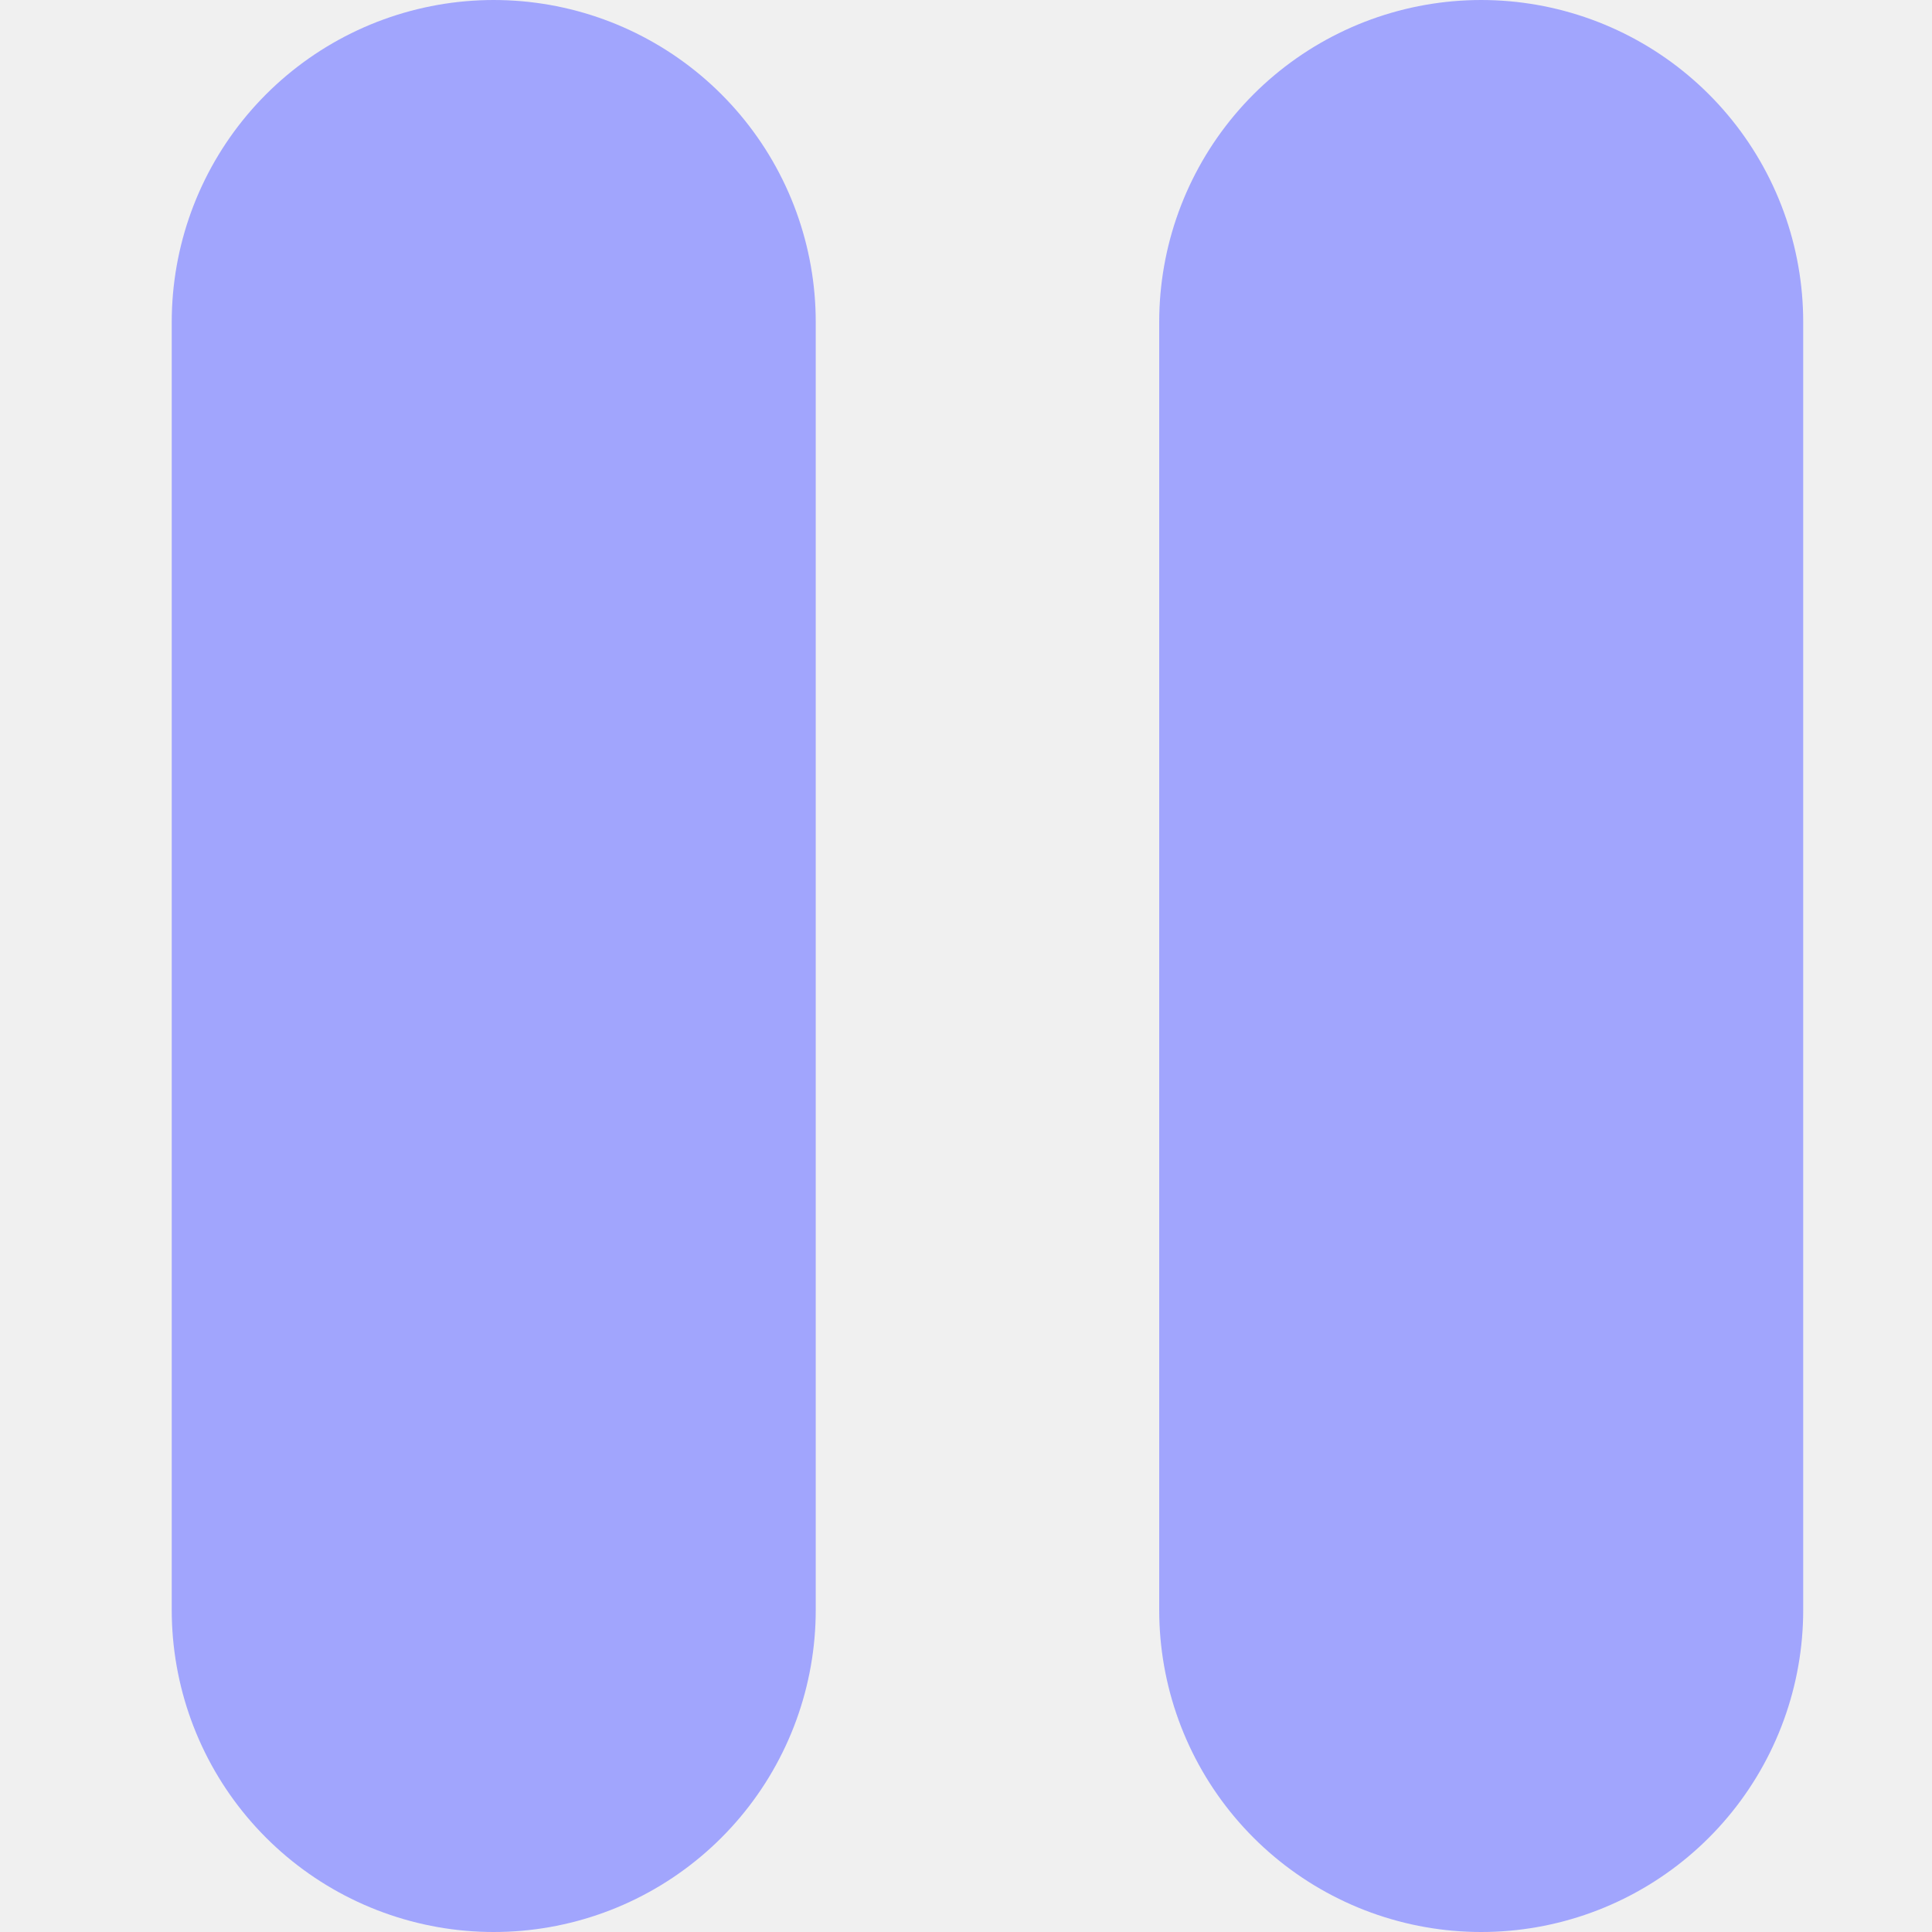
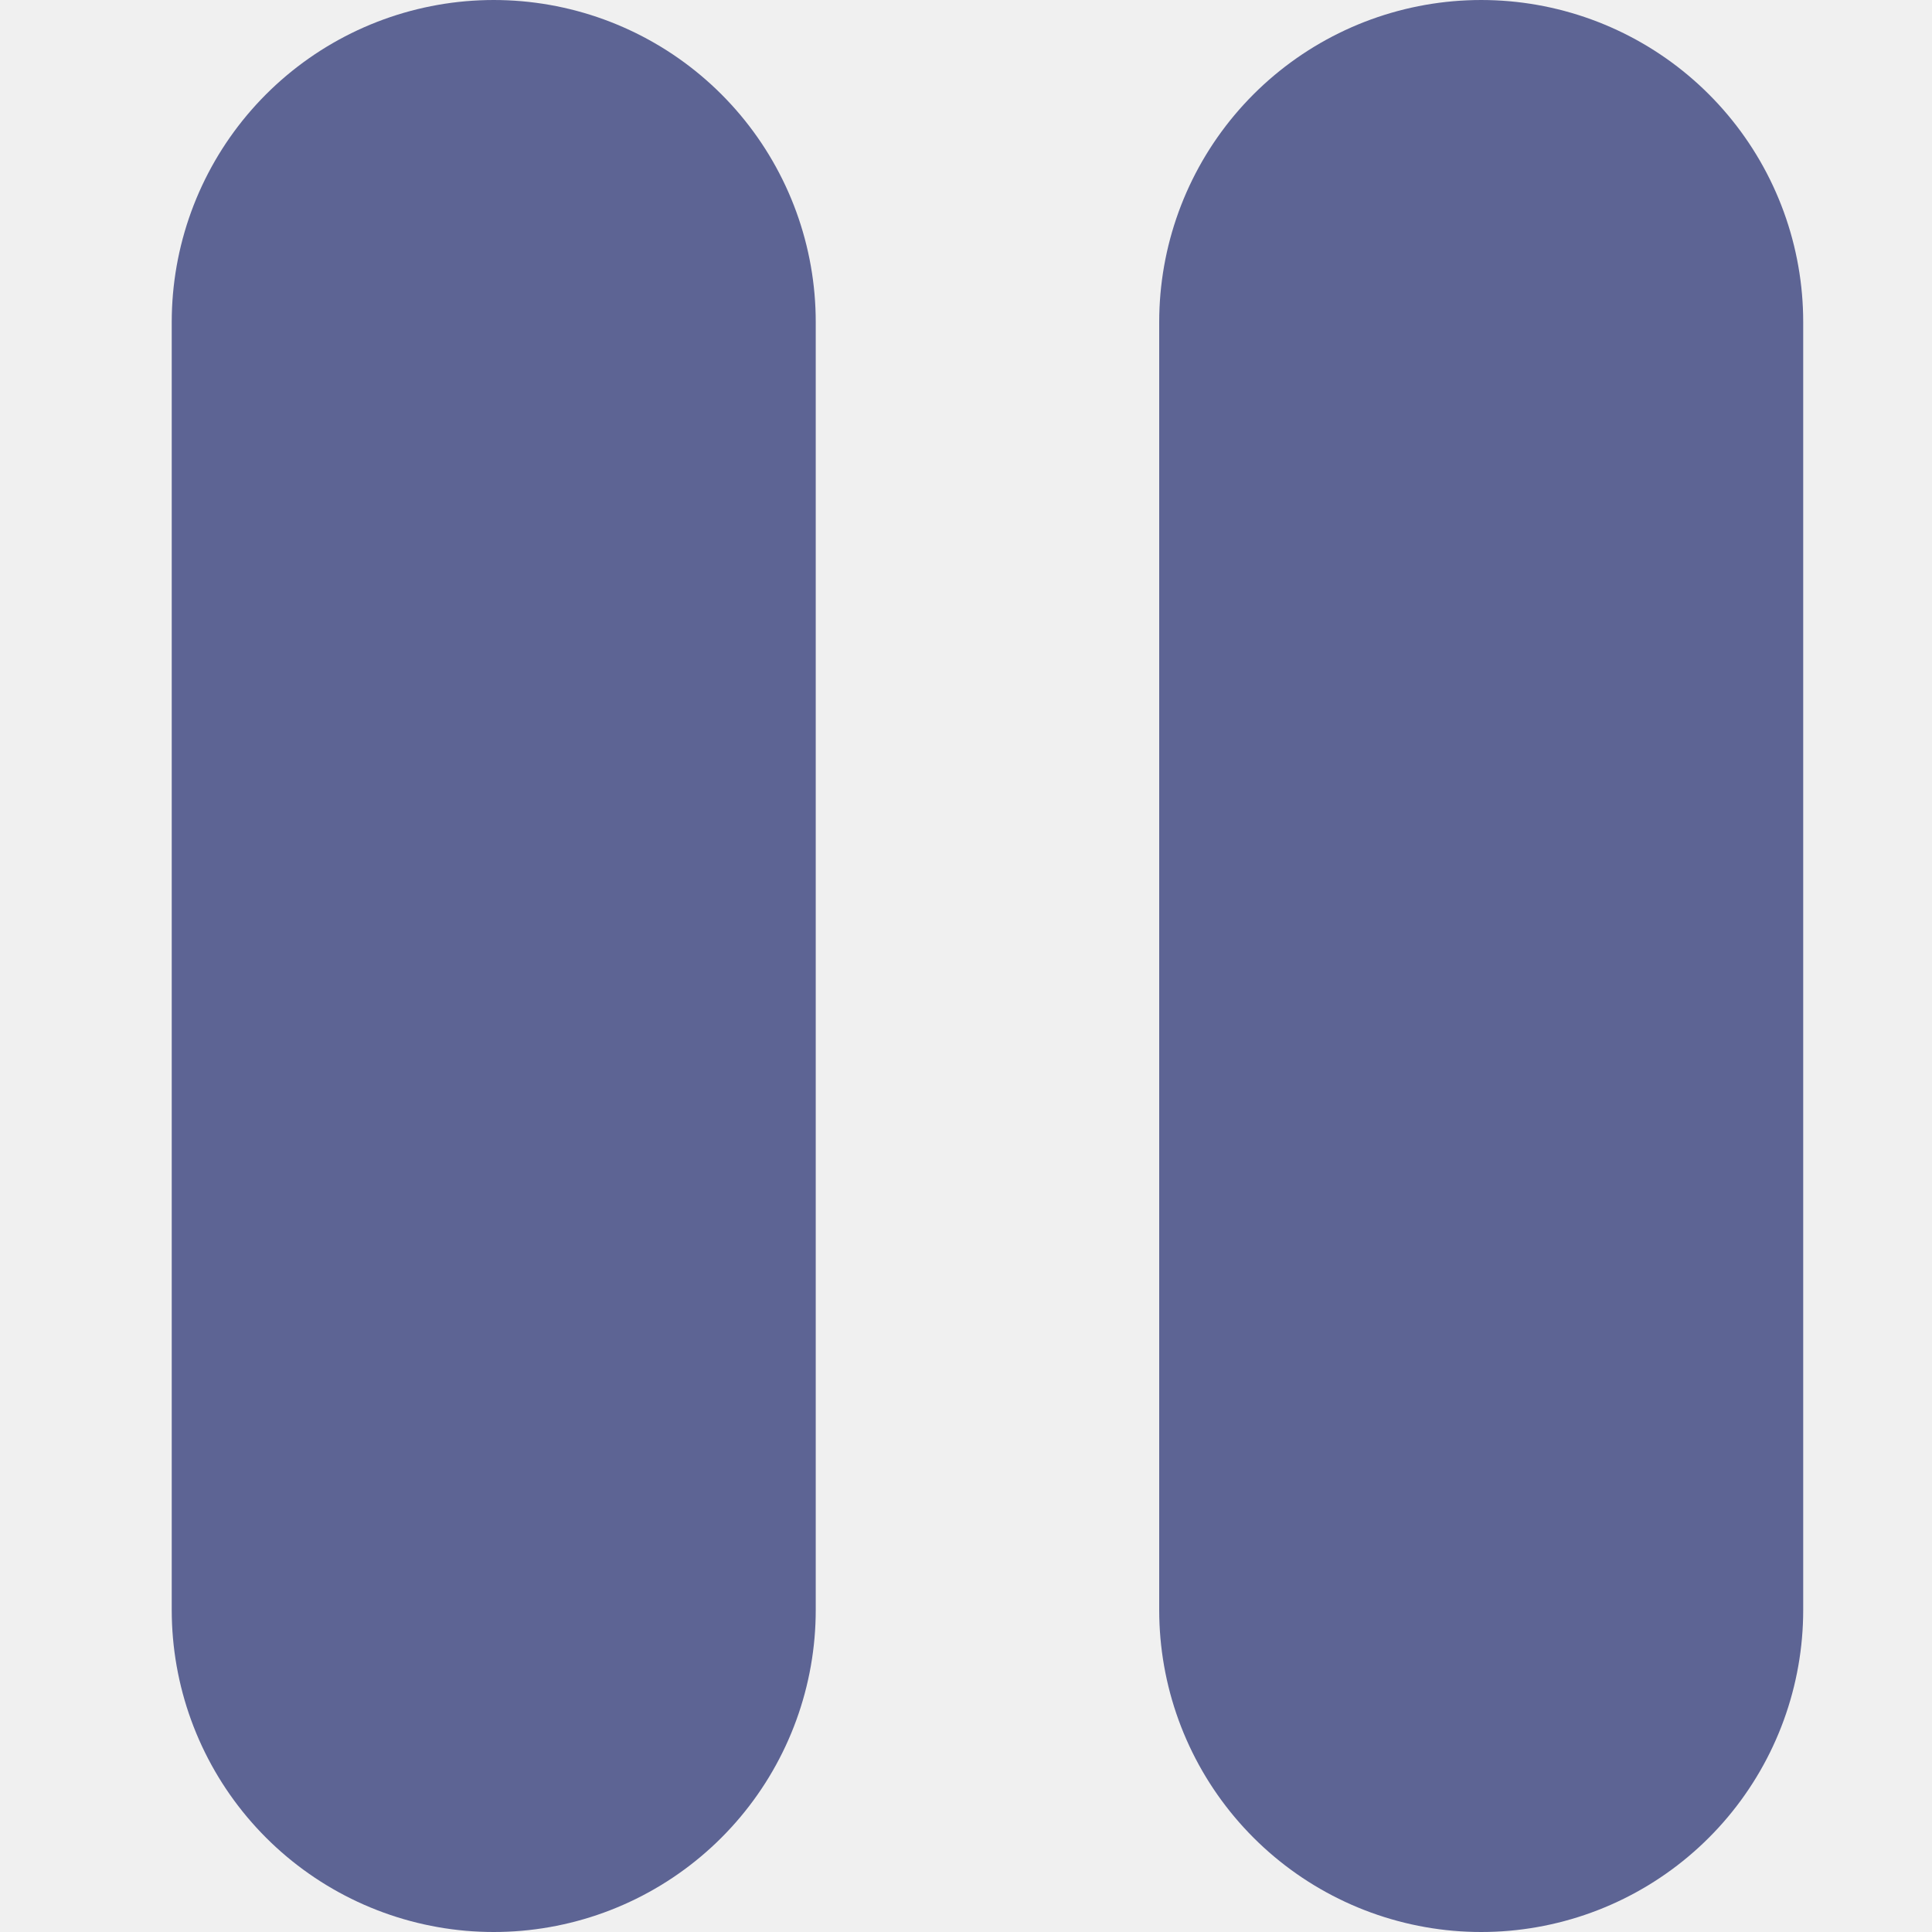
<svg xmlns="http://www.w3.org/2000/svg" width="9" height="9" viewBox="0 0 9 9" fill="none">
  <g clip-path="url(#clip0_792_1399)">
-     <path d="M2.3 1.5V7.5" stroke="#A1A5FD" stroke-width="3" stroke-linecap="round" />
-     <path d="M6.9 1.5V7.5" stroke="#A1A5FD" stroke-width="3" stroke-linecap="round" />
+     <path d="M2.3 1.5V7.5" stroke="#5D6494" stroke-width="3" stroke-linecap="round" />
+     <path d="M6.9 1.5V7.5" stroke="#5D6494" stroke-width="3" stroke-linecap="round" />
  </g>
  <defs>
    <clipPath id="clip0_792_1399">
      <rect width="9" height="9" fill="white" />
    </clipPath>
  </defs>
</svg>
